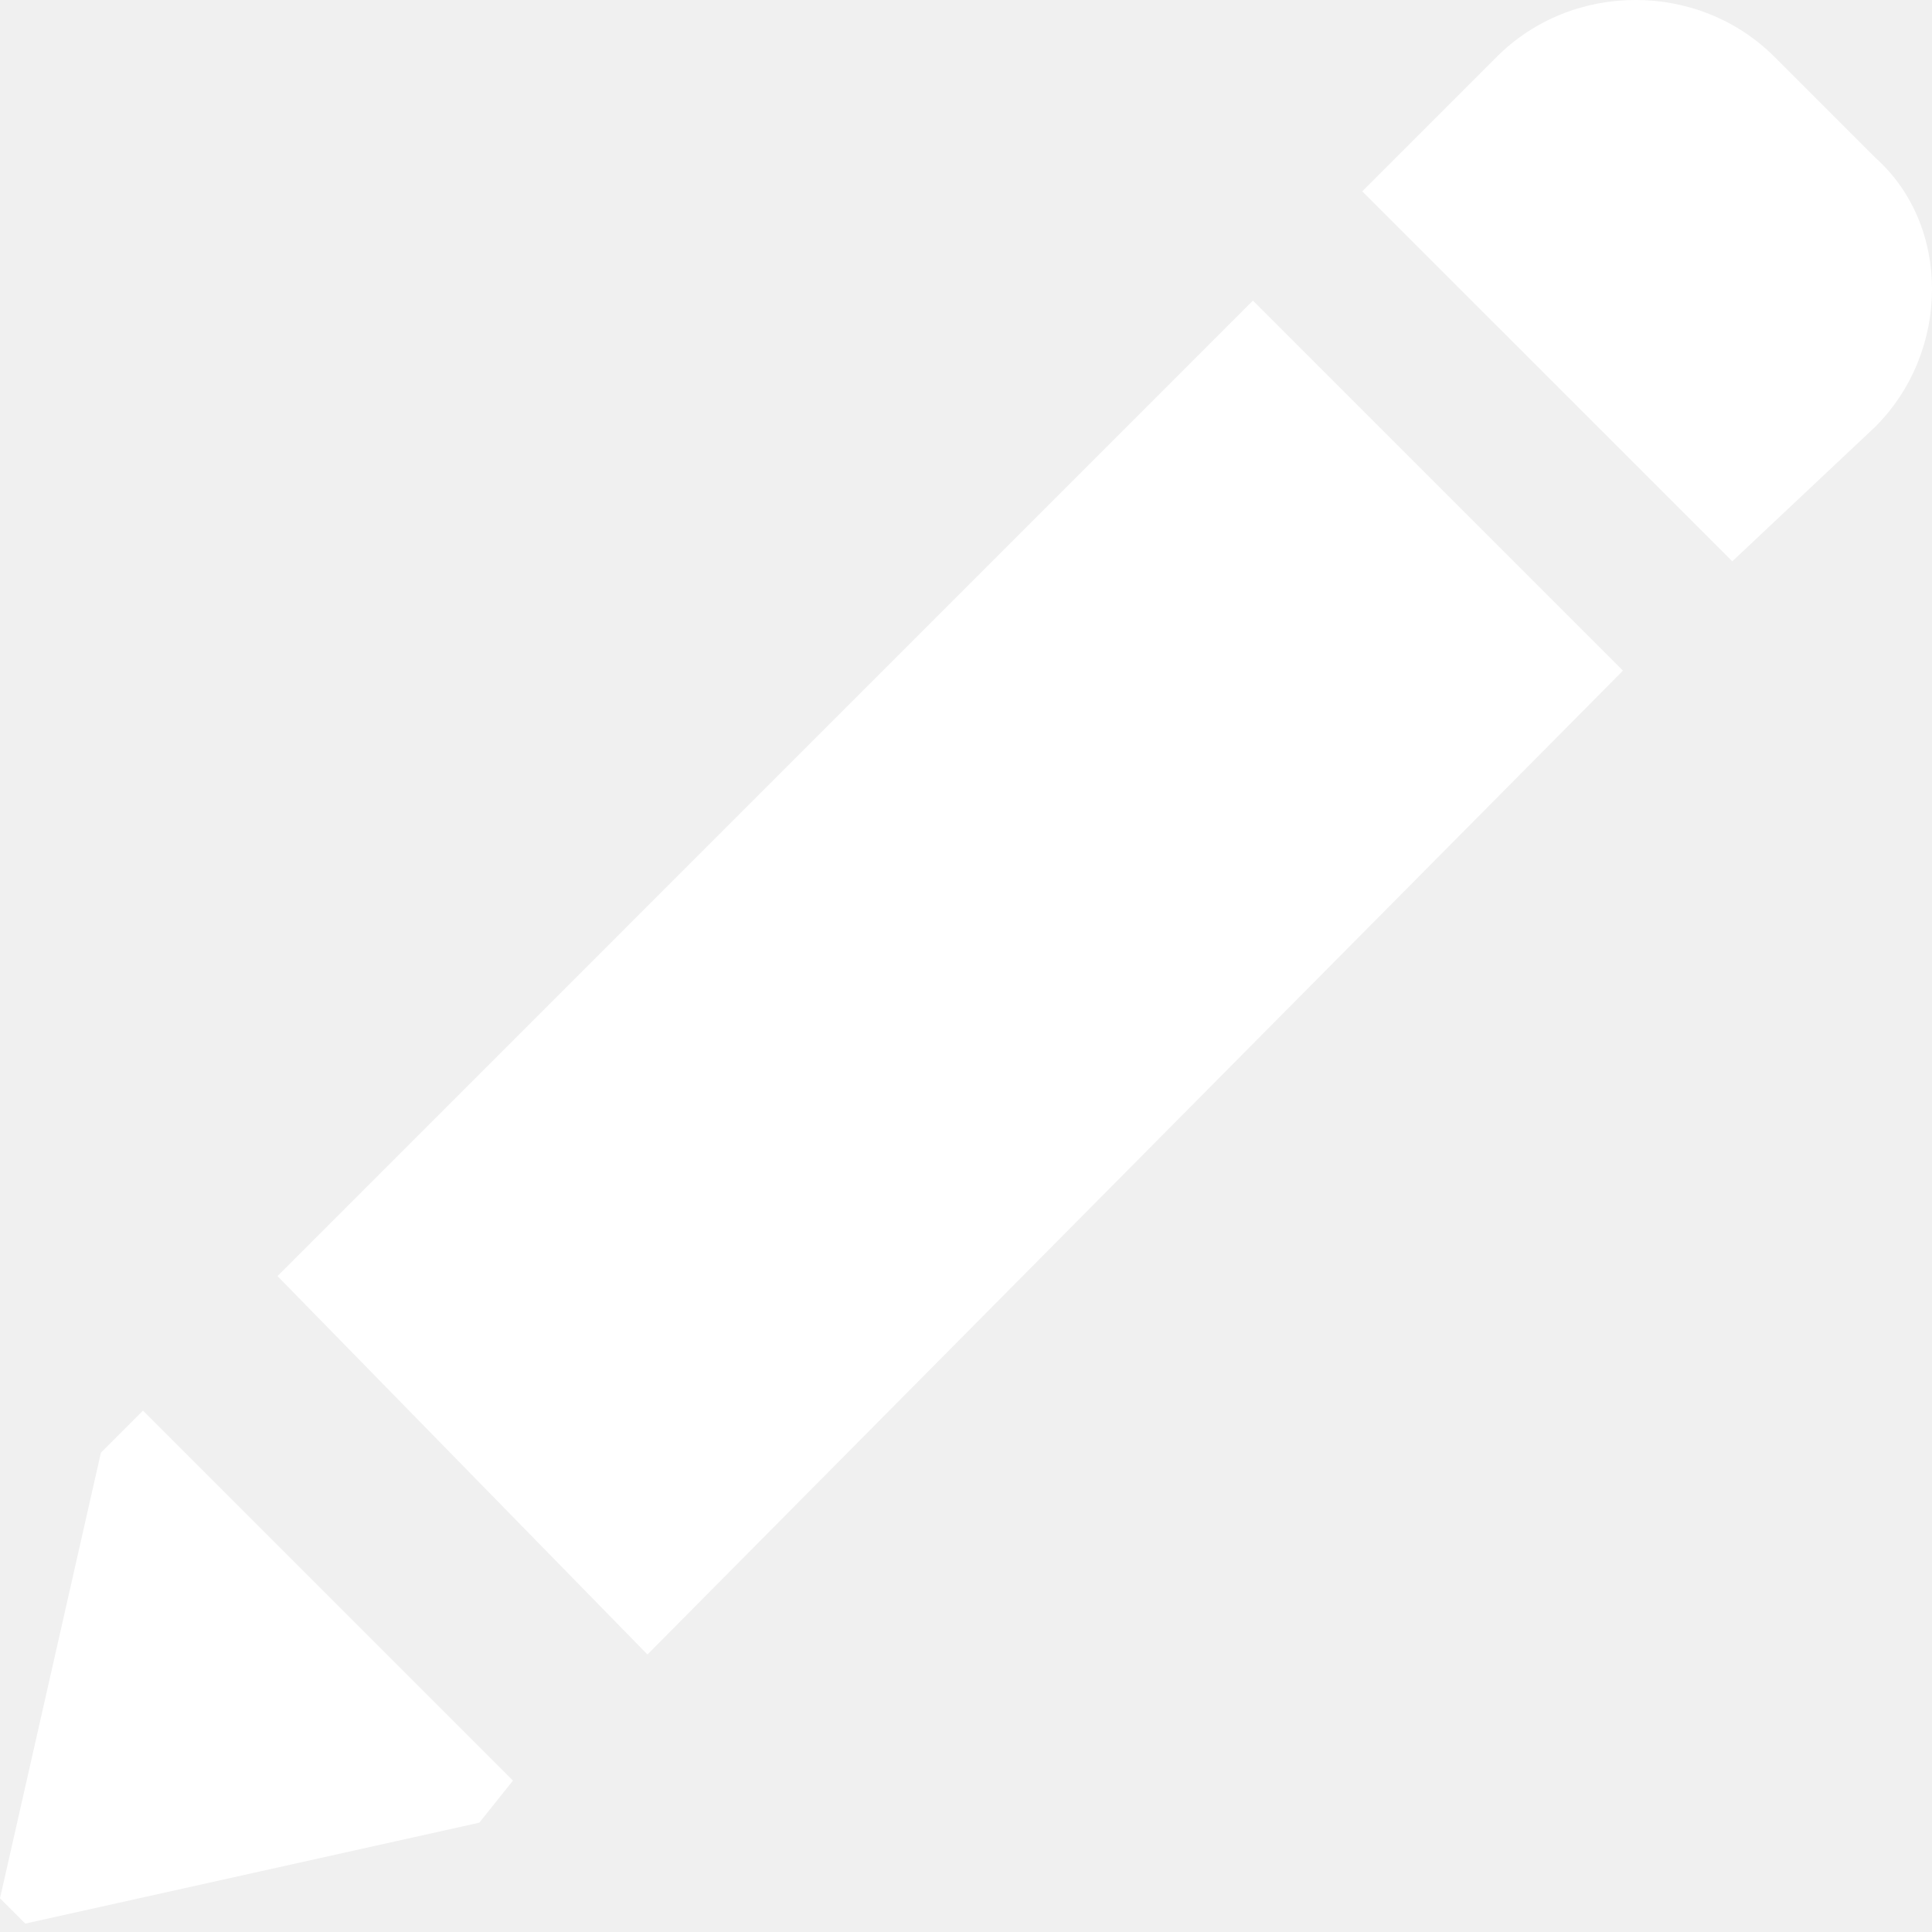
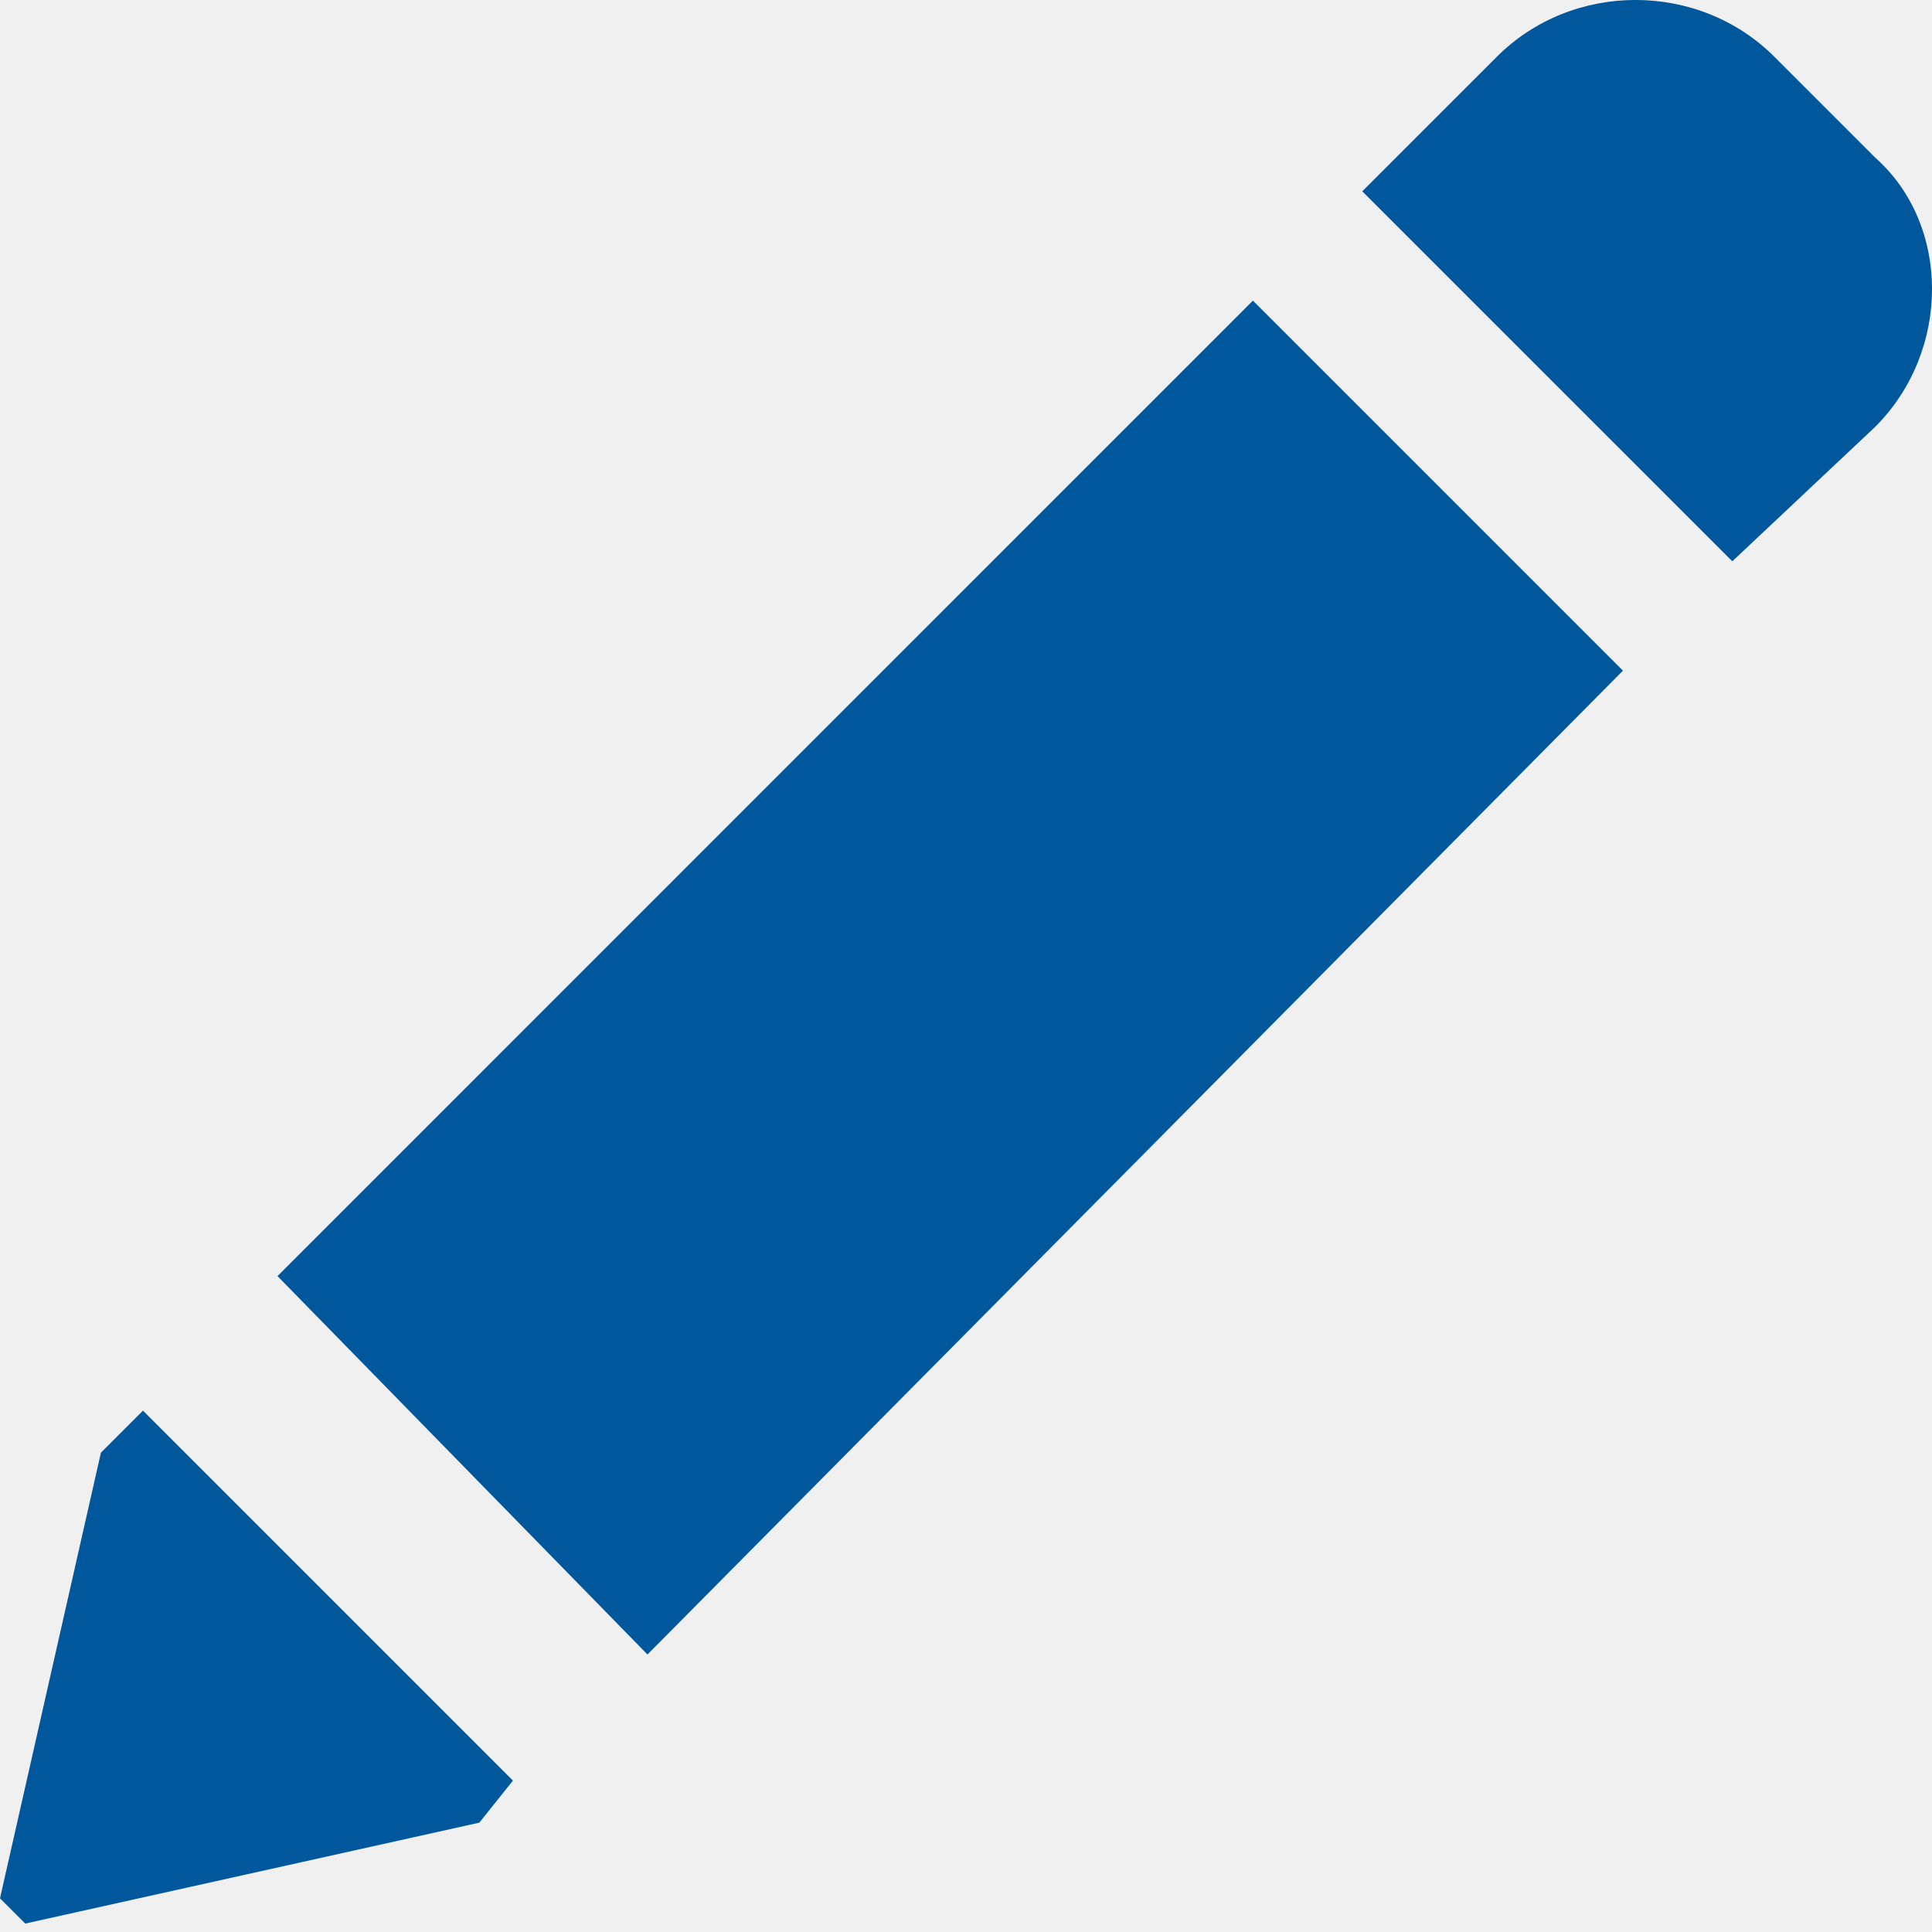
<svg xmlns="http://www.w3.org/2000/svg" width="30" height="30" viewBox="0 0 30 30" fill="none">
-   <path fill-rule="evenodd" clip-rule="evenodd" d="M7.965 27.649L7.443 28.302L0.392 29.869L0 29.477L1.567 22.557L2.22 21.904L7.965 27.649ZM26.899 8.716L21.153 2.971L23.243 0.881C24.418 -0.294 26.376 -0.294 27.552 0.881L29.119 2.448C30.294 3.493 30.294 5.452 29.119 6.627L26.899 8.716ZM10.054 25.691L4.309 19.815L19.455 4.668L25.201 10.414L10.054 25.691Z" fill="white" />
+   <path fill-rule="evenodd" clip-rule="evenodd" d="M7.965 27.649L7.443 28.302L0.392 29.869L0 29.477L1.567 22.557L2.22 21.904L7.965 27.649ZM26.899 8.716L21.153 2.971L23.243 0.881C24.418 -0.294 26.376 -0.294 27.552 0.881L29.119 2.448C30.294 3.493 30.294 5.452 29.119 6.627L26.899 8.716ZM10.054 25.691L4.309 19.815L19.455 4.668L25.201 10.414L10.054 25.691Z" fill="#01579b" />
</svg>
